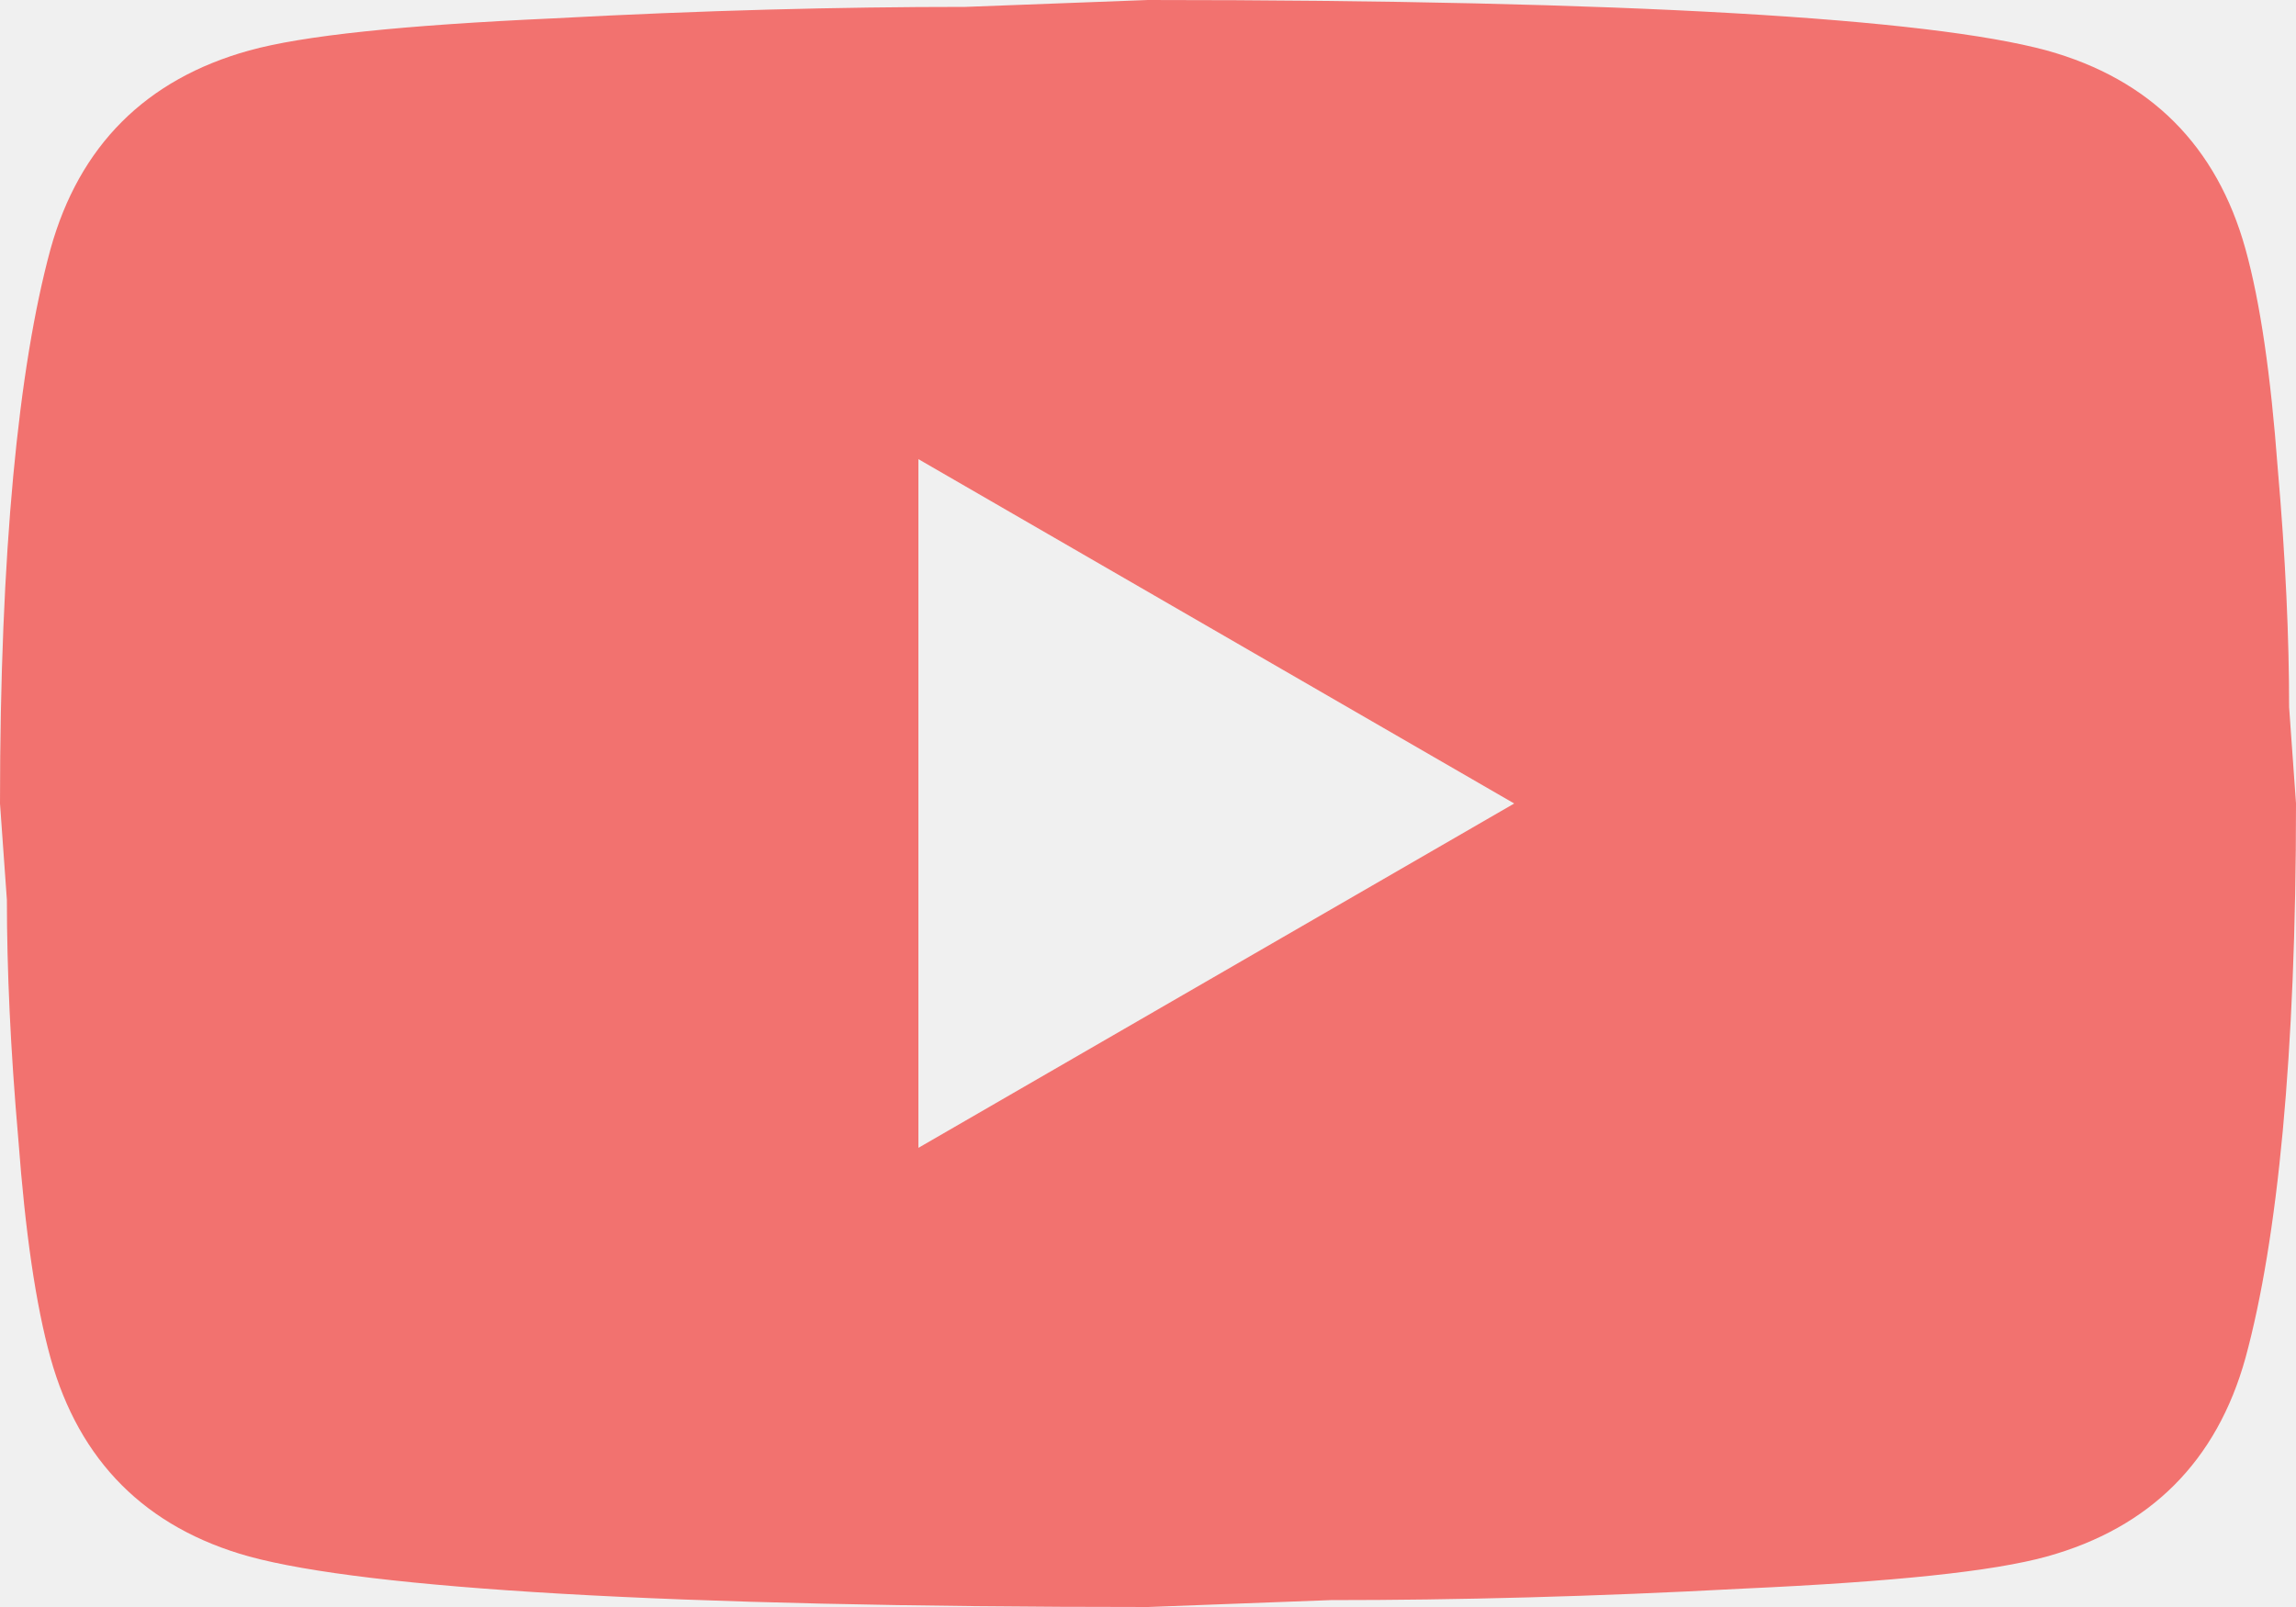
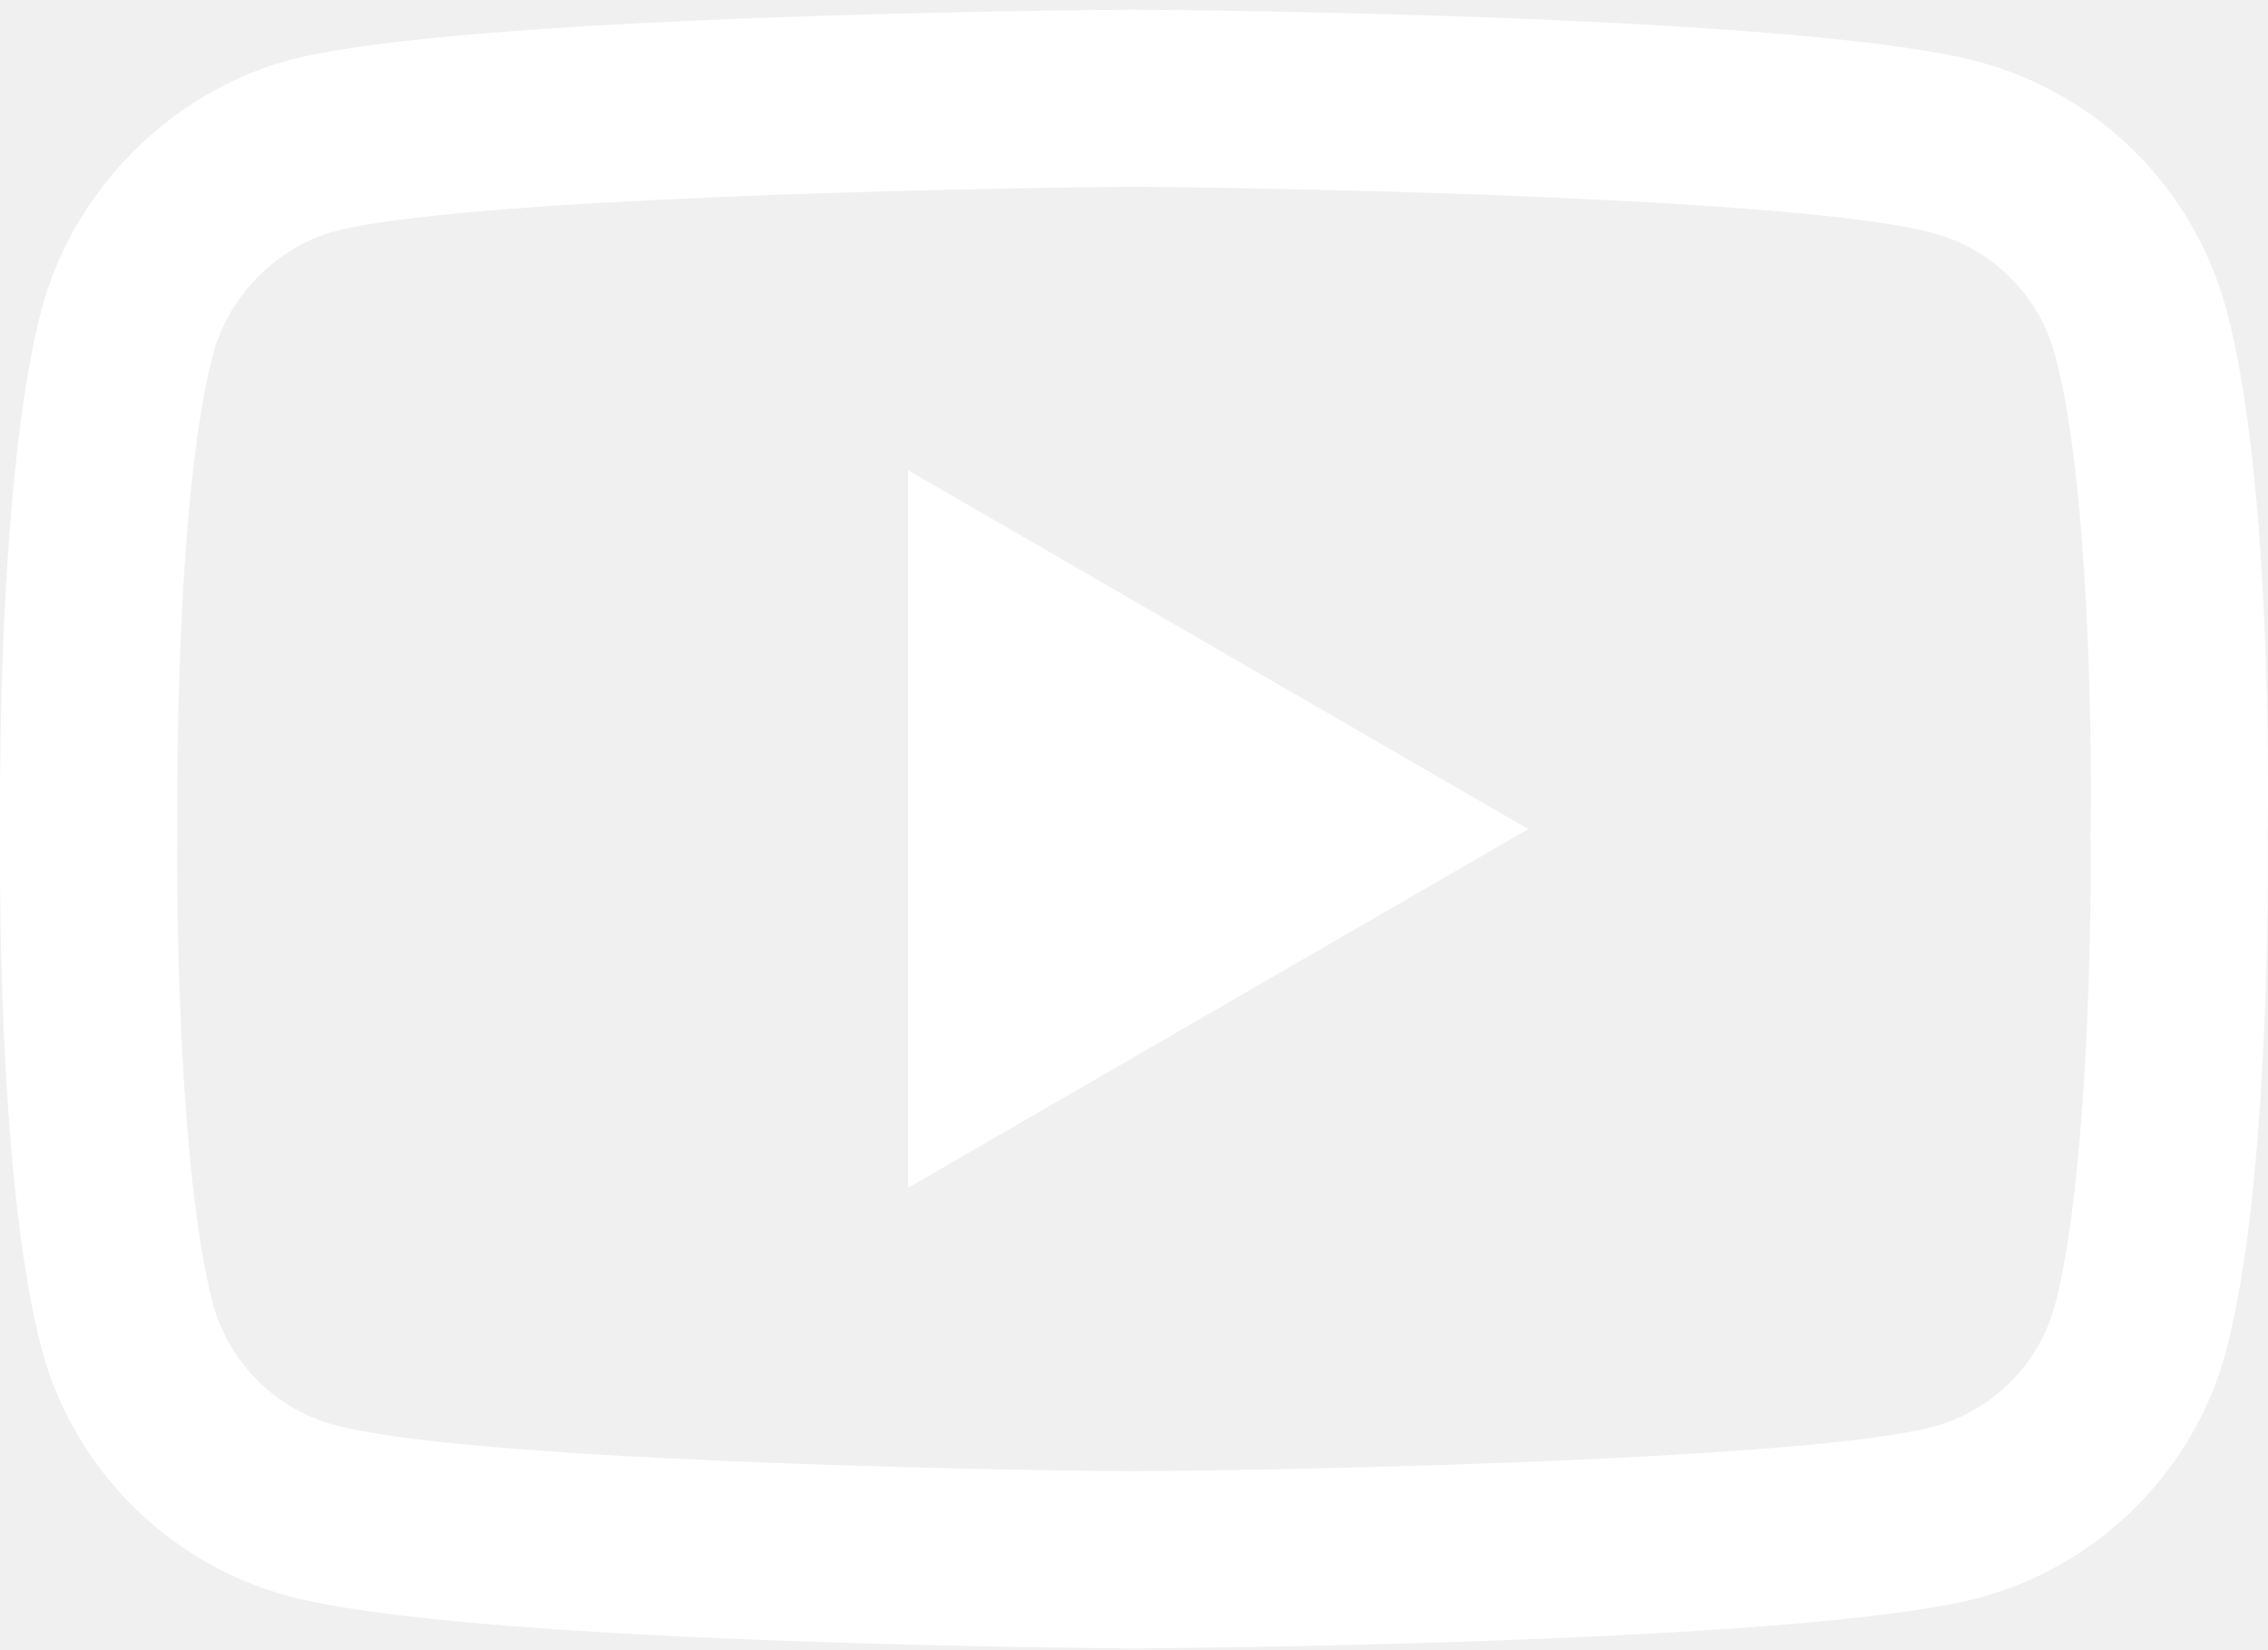
- <svg xmlns="http://www.w3.org/2000/svg" width="20" height="14" viewBox="0 0 20 14" fill="none">
-   <path d="M8 10L13.19 7L8 4V10ZM19.56 2.17C19.69 2.64 19.78 3.27 19.84 4.07C19.91 4.87 19.94 5.56 19.94 6.16L20 7C20 9.19 19.84 10.8 19.56 11.83C19.31 12.73 18.73 13.31 17.83 13.56C17.36 13.69 16.5 13.78 15.18 13.84C13.88 13.91 12.69 13.94 11.59 13.94L10 14C5.81 14 3.2 13.84 2.17 13.56C1.27 13.31 0.69 12.73 0.44 11.83C0.31 11.36 0.22 10.73 0.16 9.93C0.09 9.13 0.06 8.44 0.06 7.84L0 7C0 4.81 0.16 3.2 0.44 2.17C0.69 1.27 1.27 0.69 2.17 0.44C2.64 0.31 3.5 0.22 4.82 0.16C6.12 0.09 7.31 0.06 8.41 0.06L10 0C14.19 0 16.8 0.16 17.83 0.44C18.73 0.69 19.31 1.27 19.56 2.17Z" fill="#F2726F" />
+ <svg xmlns="http://www.w3.org/2000/svg" width="22" height="16" viewBox="0 0 22 16" fill="none">
+   <path d="M10.999 15.992C10.997 15.992 10.995 15.992 10.993 15.992C10.329 15.987 4.461 15.934 2.798 15.484C1.636 15.172 0.719 14.255 0.406 13.093C-0.029 11.46 -0.002 8.315 0.001 8.064C-0.001 7.814 -0.029 4.644 0.404 2.997C0.405 2.995 0.405 2.994 0.406 2.992C0.715 1.843 1.653 0.899 2.795 0.586C2.798 0.585 2.801 0.584 2.804 0.583C4.448 0.151 10.328 0.098 10.993 0.094H11.005C11.671 0.098 17.555 0.152 19.202 0.602C20.361 0.914 21.278 1.829 21.592 2.989C22.043 4.637 22.002 7.815 21.997 8.083C22 8.347 22.027 11.464 21.594 13.105C21.594 13.107 21.593 13.108 21.593 13.11C21.279 14.272 20.362 15.188 19.199 15.501C19.198 15.502 19.196 15.502 19.194 15.502C17.551 15.934 11.67 15.987 11.005 15.992C11.003 15.992 11.001 15.992 10.999 15.992ZM2.066 3.438C1.684 4.891 1.72 8.021 1.72 8.053V8.076C1.709 8.944 1.749 11.458 2.066 12.649C2.22 13.219 2.672 13.67 3.246 13.825C4.472 14.156 9.252 14.261 10.999 14.273C12.751 14.261 17.538 14.159 18.755 13.841C19.327 13.686 19.778 13.236 19.933 12.665C20.25 11.457 20.29 8.955 20.278 8.092C20.278 8.083 20.278 8.074 20.279 8.065C20.294 7.187 20.263 4.643 19.934 3.443C19.934 3.442 19.933 3.441 19.933 3.44C19.779 2.867 19.326 2.415 18.753 2.261C17.538 1.929 12.75 1.825 10.999 1.812C9.249 1.825 4.467 1.926 3.245 2.244C2.683 2.4 2.22 2.868 2.066 3.438ZM8.809 11.523V4.562L14.824 8.043L8.809 11.523Z" fill="white" />
</svg>
